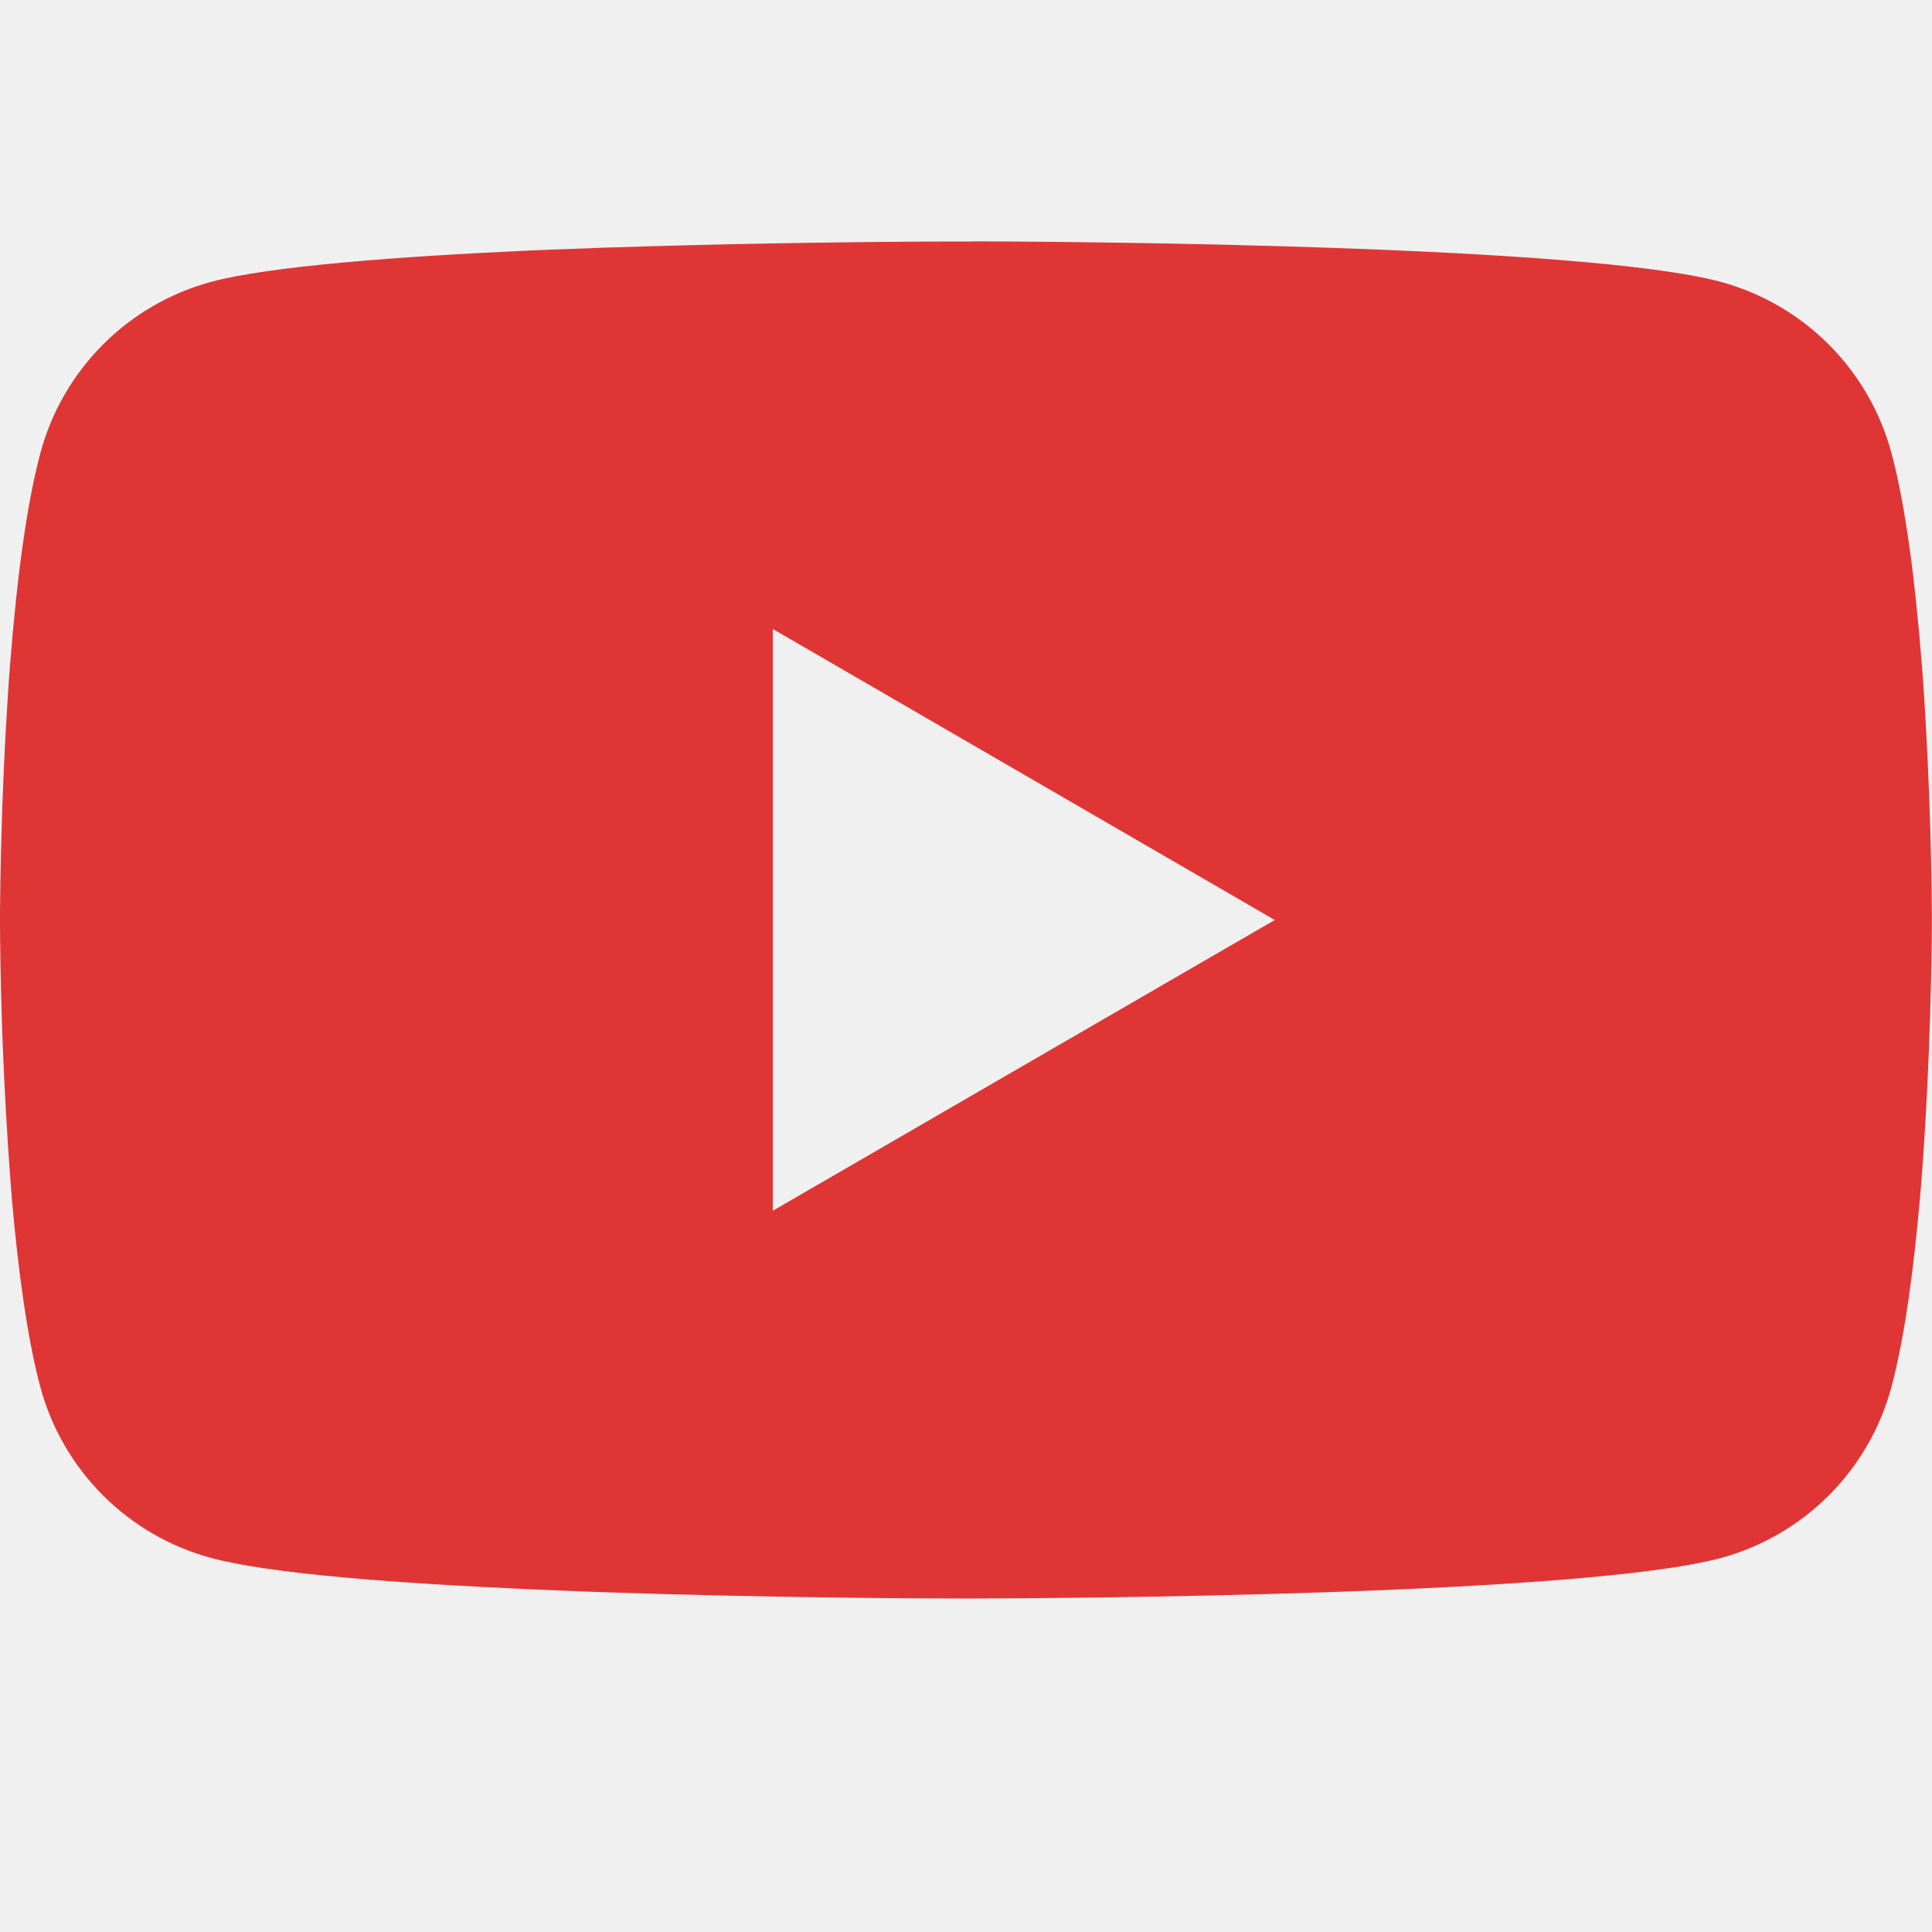
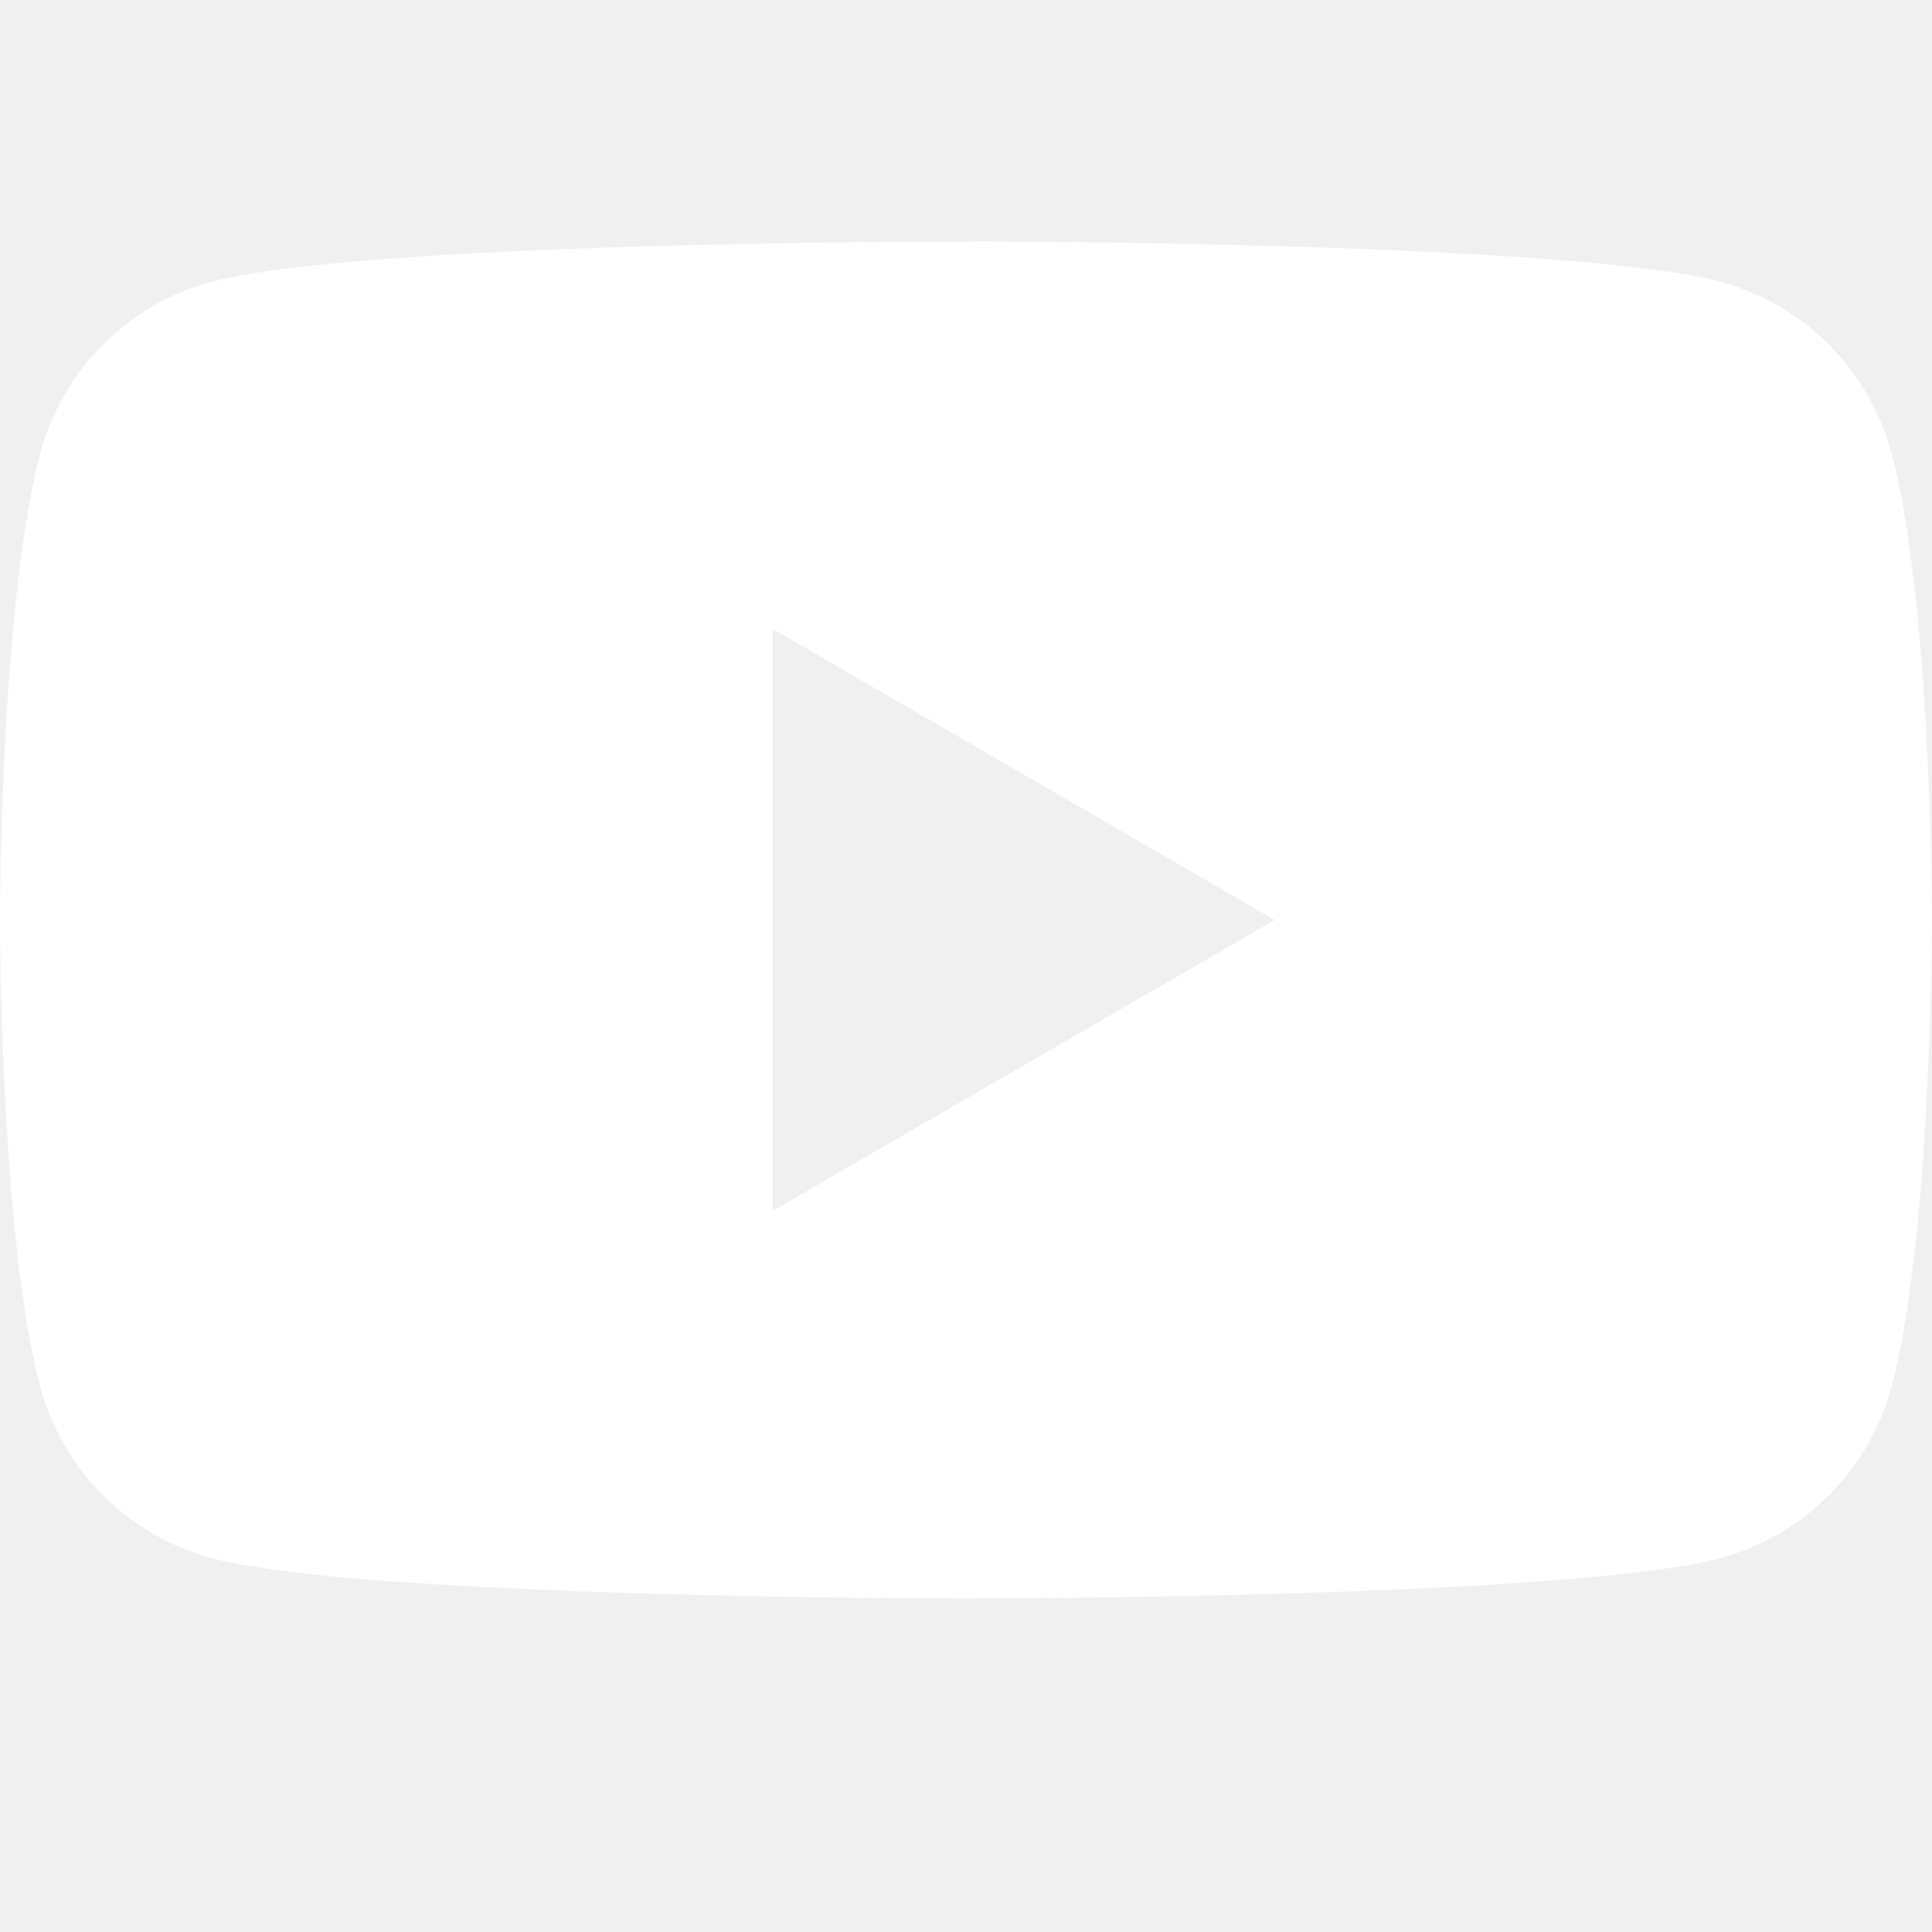
- <svg xmlns="http://www.w3.org/2000/svg" width="21" height="21" fill="#e03535" class="bi bi-youtube" viewBox="0 0 16 16">
+ <svg xmlns="http://www.w3.org/2000/svg" width="33" height="33" fill="#fff" class="bi bi-youtube" viewBox="0 0 16 16">
  <path d="M8.051 1.999h.089c.822.003 4.987.033 6.11.335a2.01 2.01 0 0 1 1.415 1.42c.101.38.172.883.22 1.402l.01.104.022.26.008.104c.065.914.073 1.77.074 1.957v.075c-.001.194-.01 1.108-.082 2.06l-.008.105-.009.104c-.05.572-.124 1.14-.235 1.558a2.007 2.007 0 0 1-1.415 1.42c-1.16.312-5.569.334-6.18.335h-.142c-.309 0-1.587-.006-2.927-.052l-.17-.006-.087-.004-.171-.007-.171-.007c-1.11-.049-2.167-.128-2.654-.26a2.007 2.007 0 0 1-1.415-1.419c-.111-.417-.185-.986-.235-1.558L.09 9.82l-.008-.104A31.4 31.4 0 0 1 0 7.68v-.123c.002-.215.01-.958.064-1.778l.007-.103.003-.052.008-.104.022-.26.01-.104c.048-.519.119-1.023.22-1.402a2.007 2.007 0 0 1 1.415-1.42c.487-.13 1.544-.21 2.654-.26l.17-.007.172-.006.086-.003.171-.007A99.788 99.788 0 0 1 7.858 2h.193zM6.4 5.209v4.818l4.157-2.408L6.4 5.209z" />
</svg>
